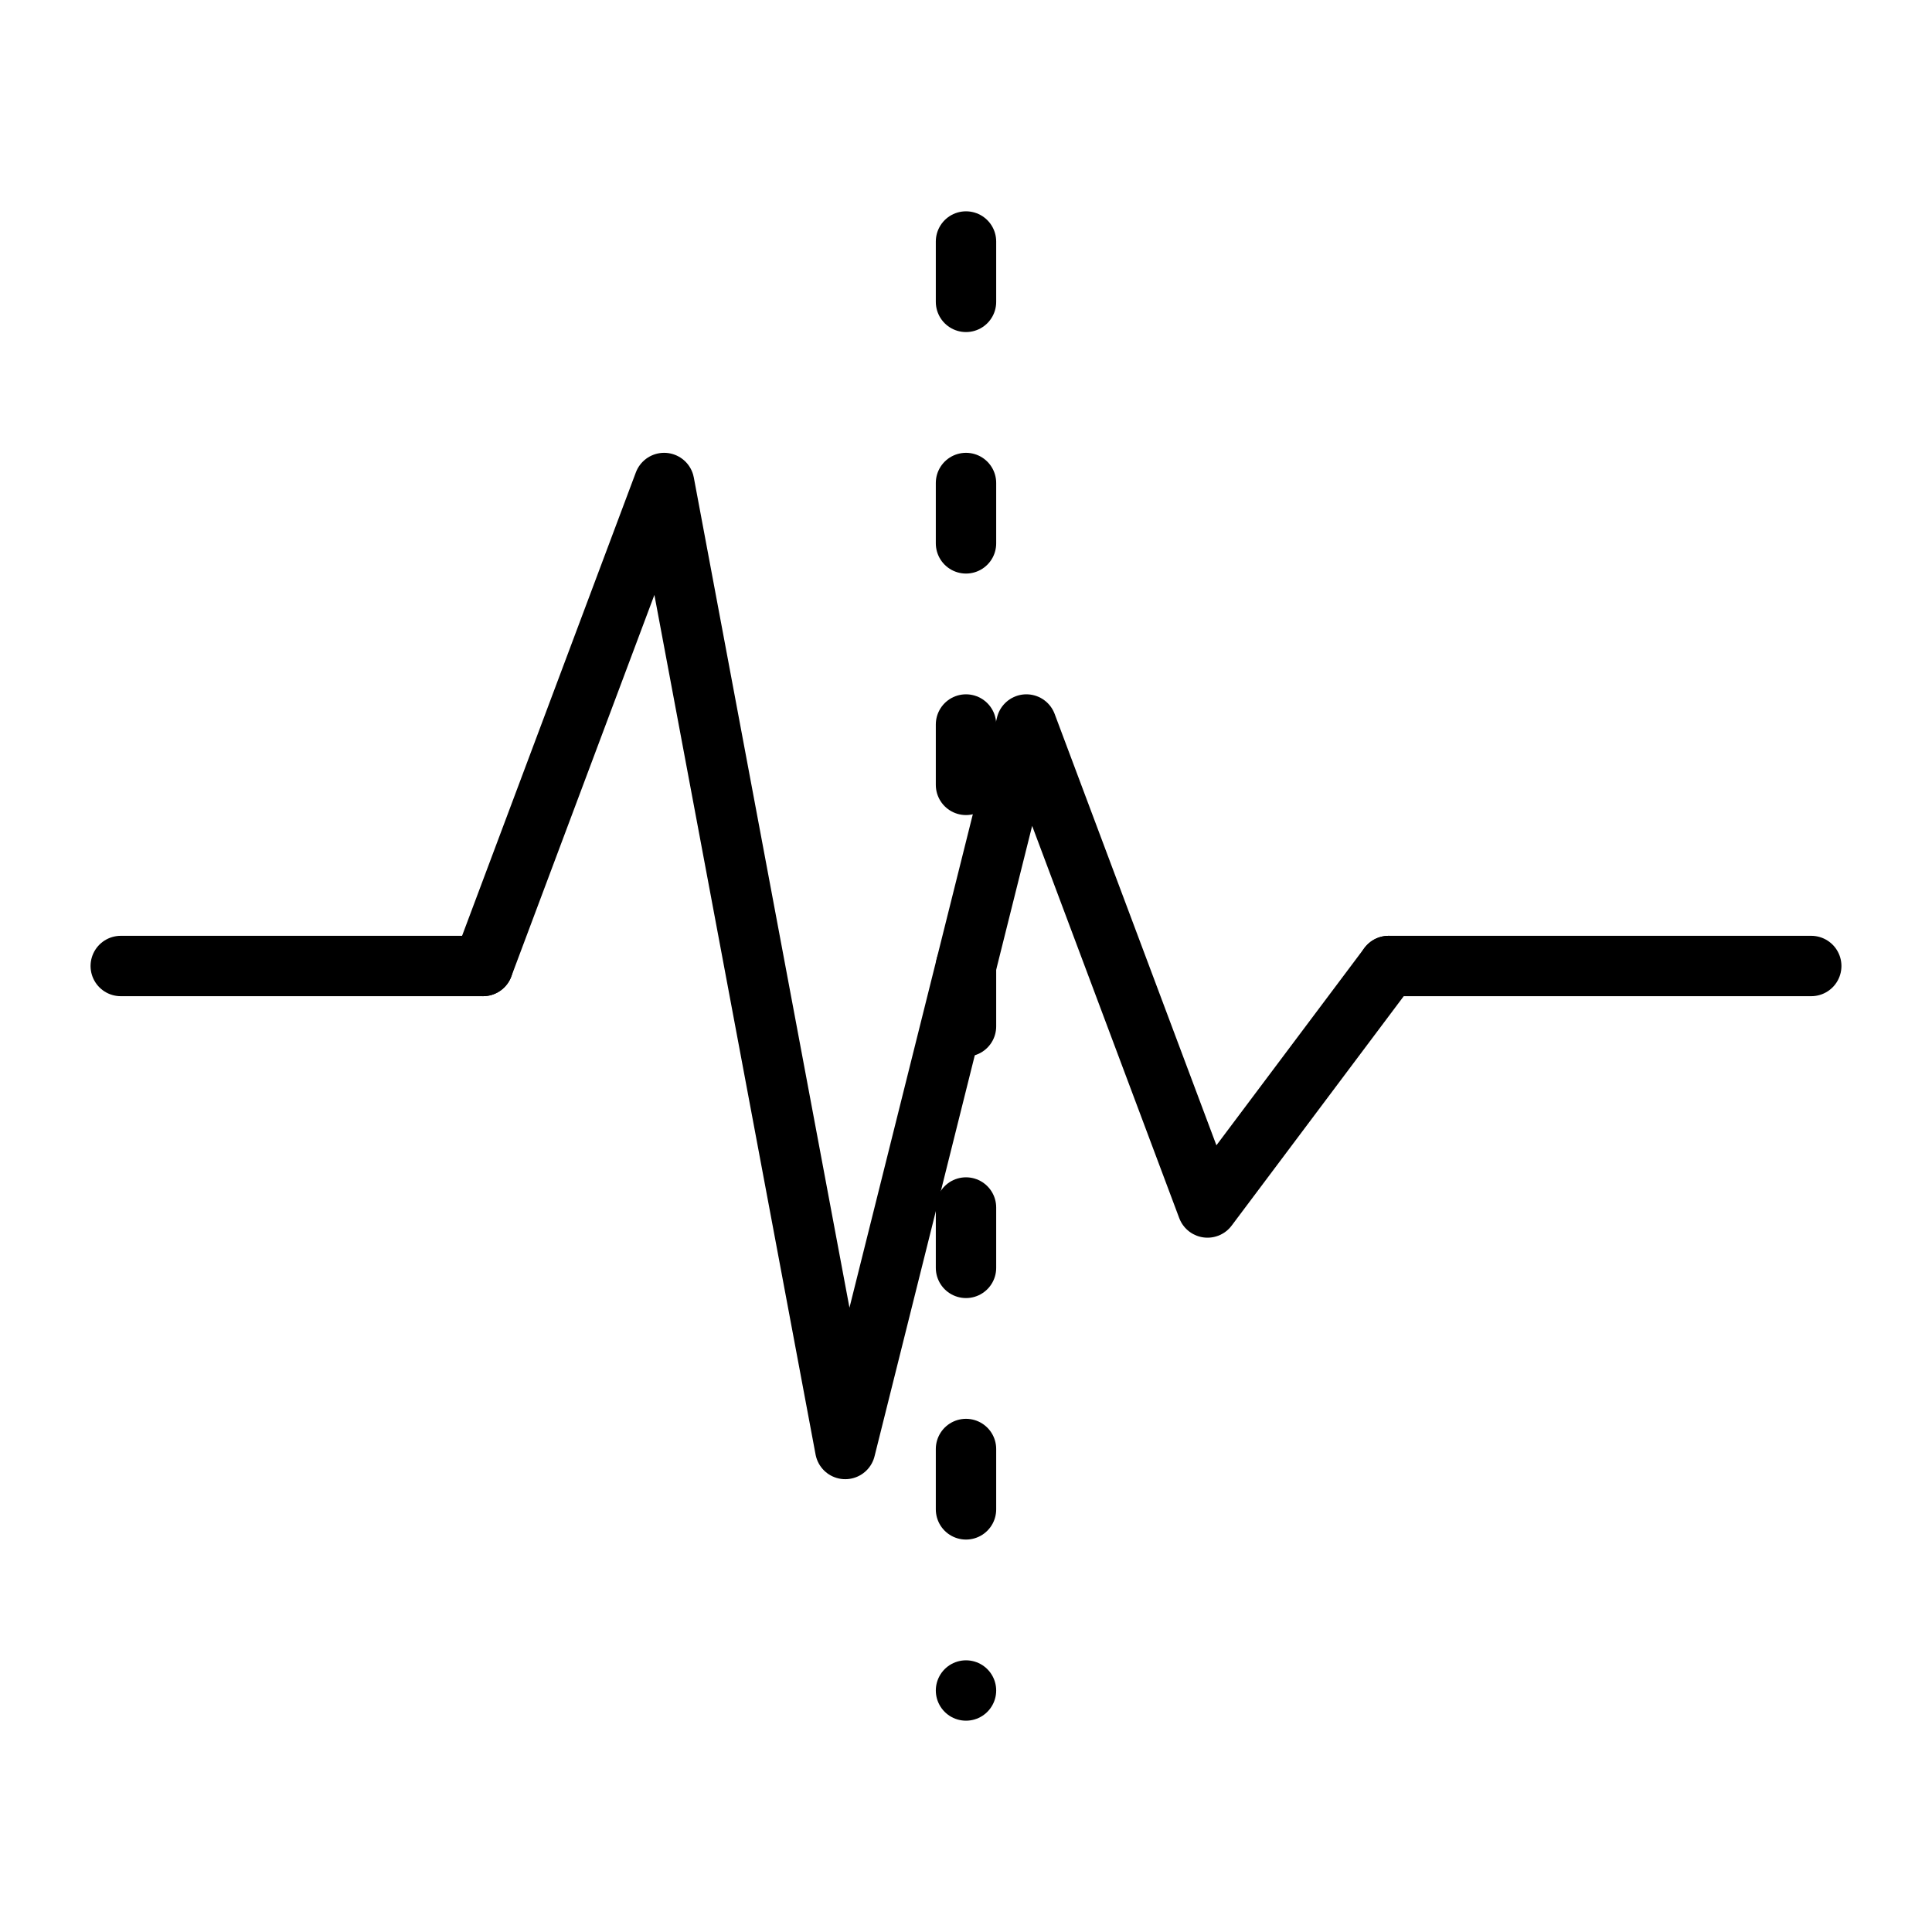
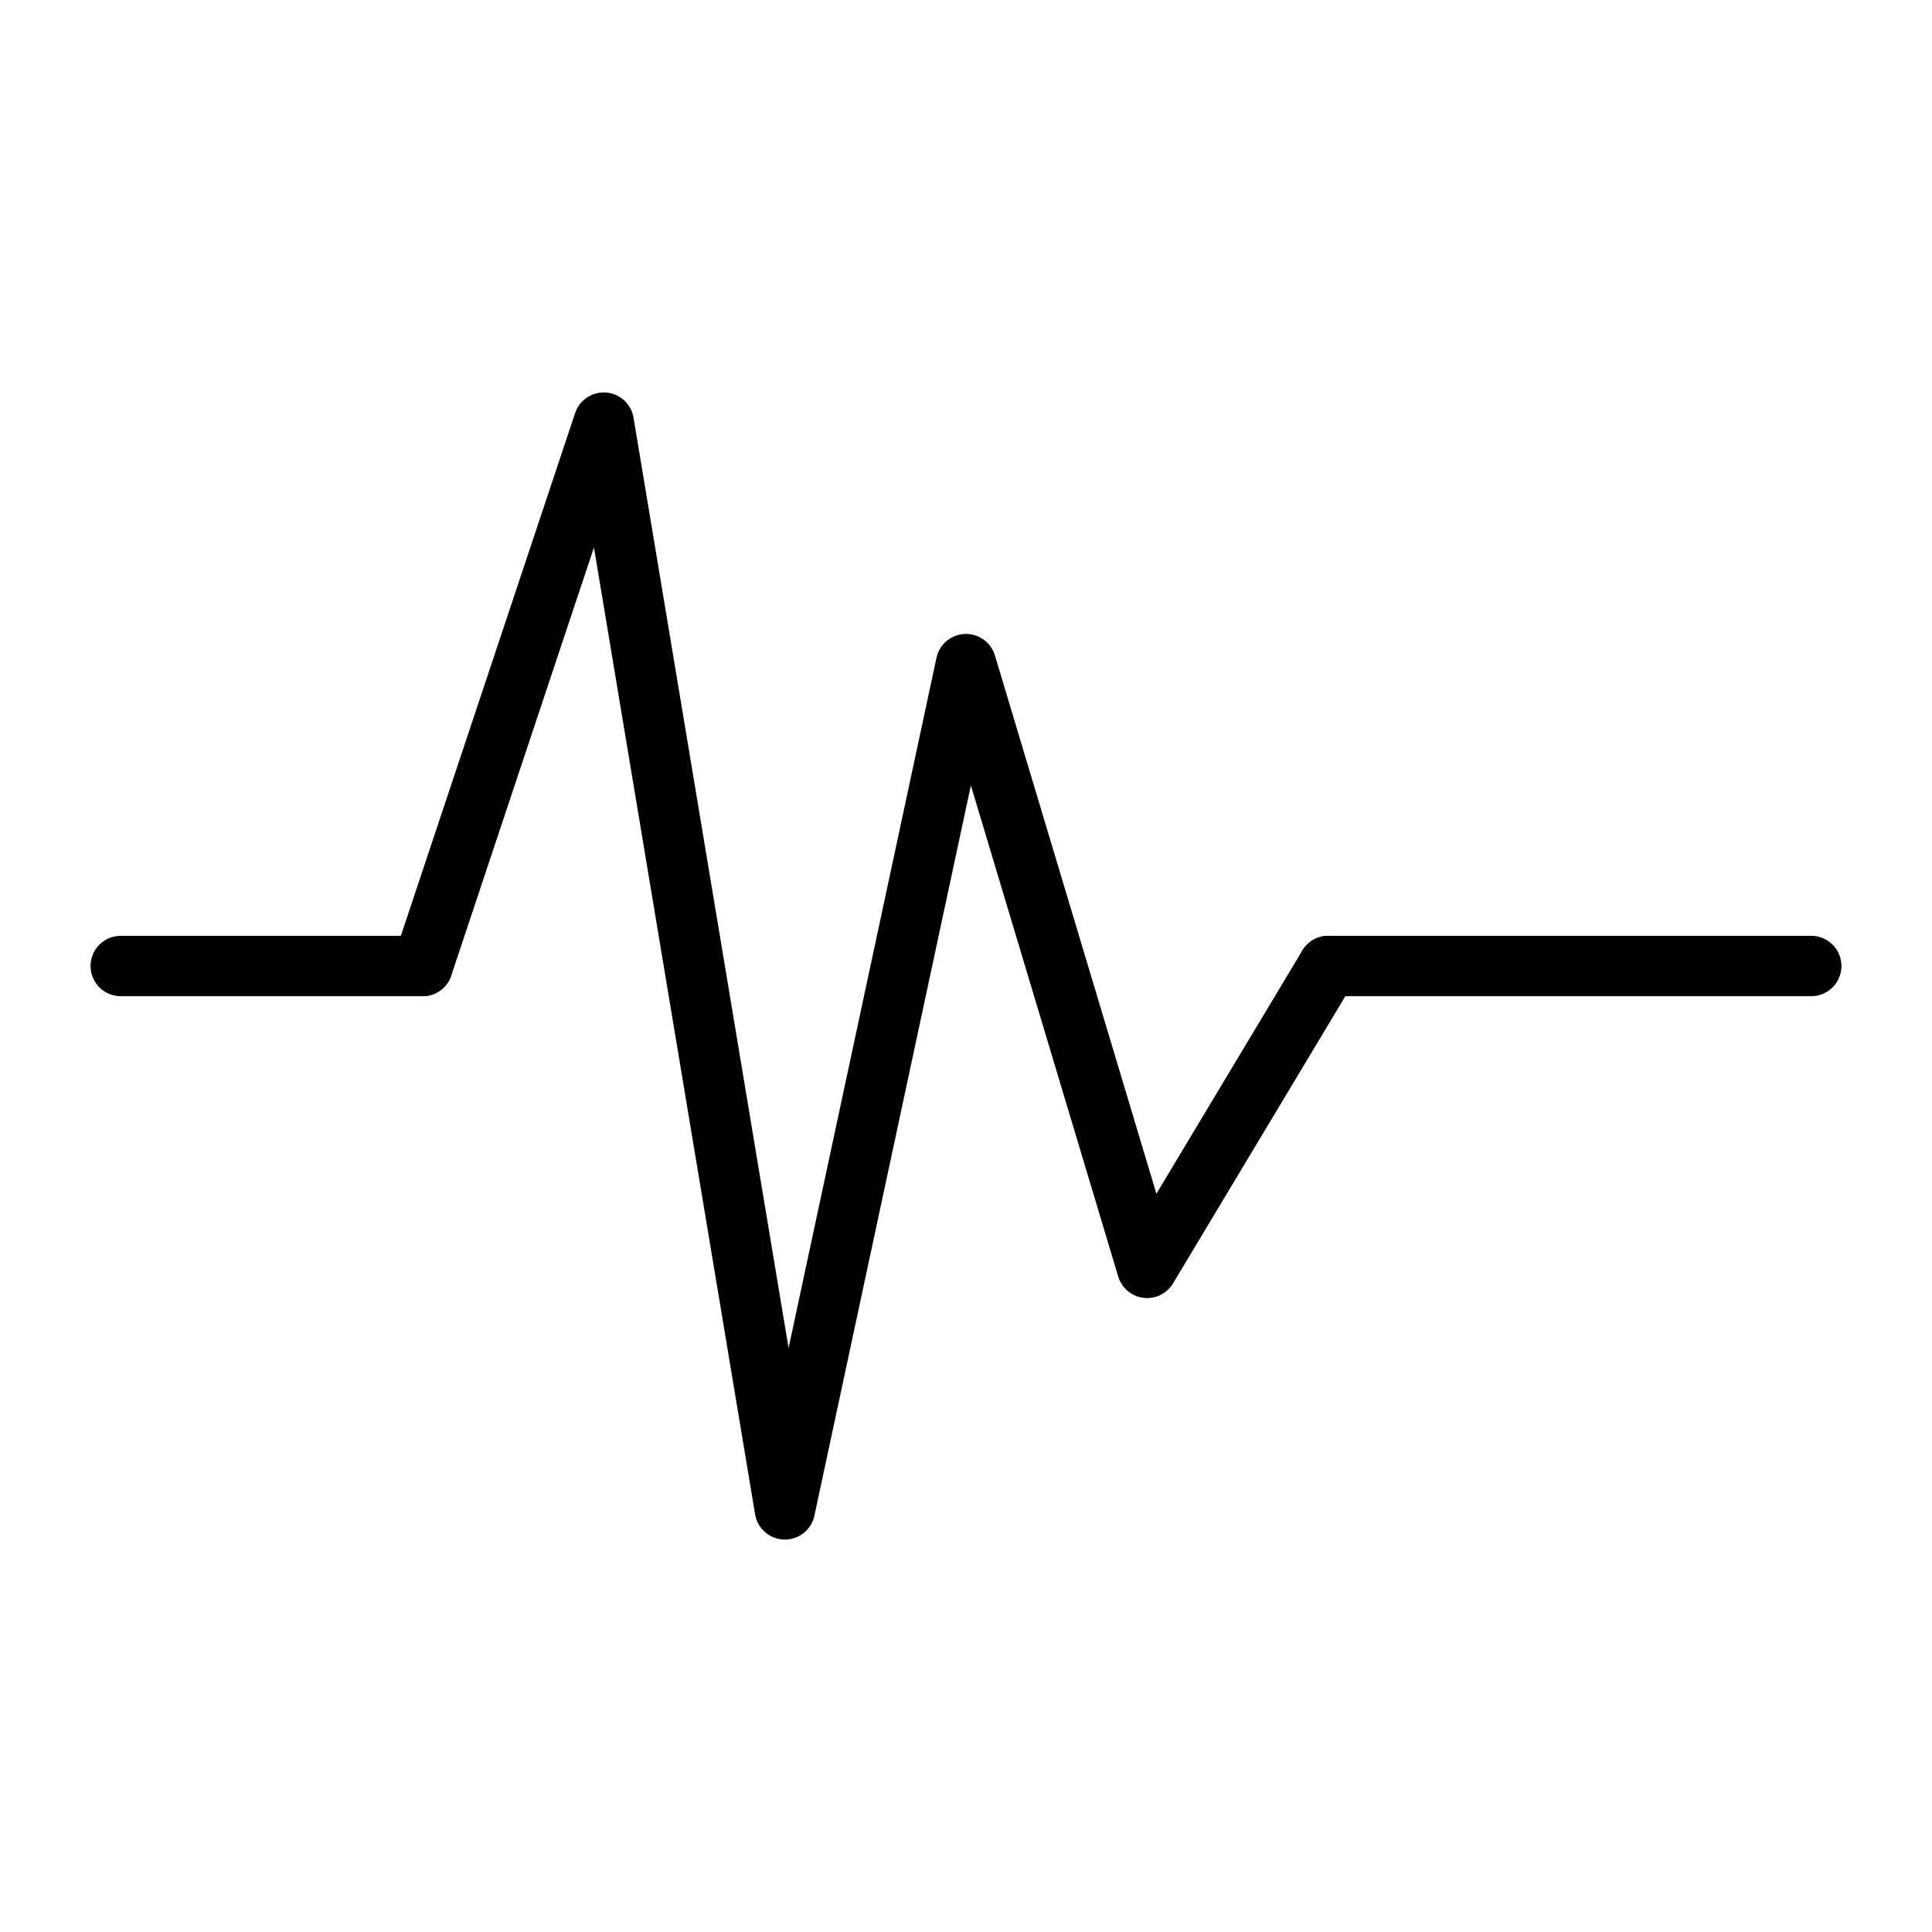
<svg xmlns="http://www.w3.org/2000/svg" viewBox="0 0 64 64" fill="none" stroke="currentColor" stroke-width="2" stroke-linecap="round" stroke-linejoin="round">
-   <line x1="4" y1="32" x2="16" y2="32" />
-   <path d="M16 32 L22 16 L28 48 L34 24 L40 40 L46 32" />
-   <line x1="46" y1="32" x2="60" y2="32" />
-   <line x1="32" y1="8" x2="32" y2="56" stroke-dasharray="2,6" />
+   <line x1="4" y1="32" x2="14" y2="32" />
+   <path d="M14 32 L20 14 L26 50 L32 22 L38 42 L44 32" />
+   <line x1="44" y1="32" x2="60" y2="32" />
</svg>
